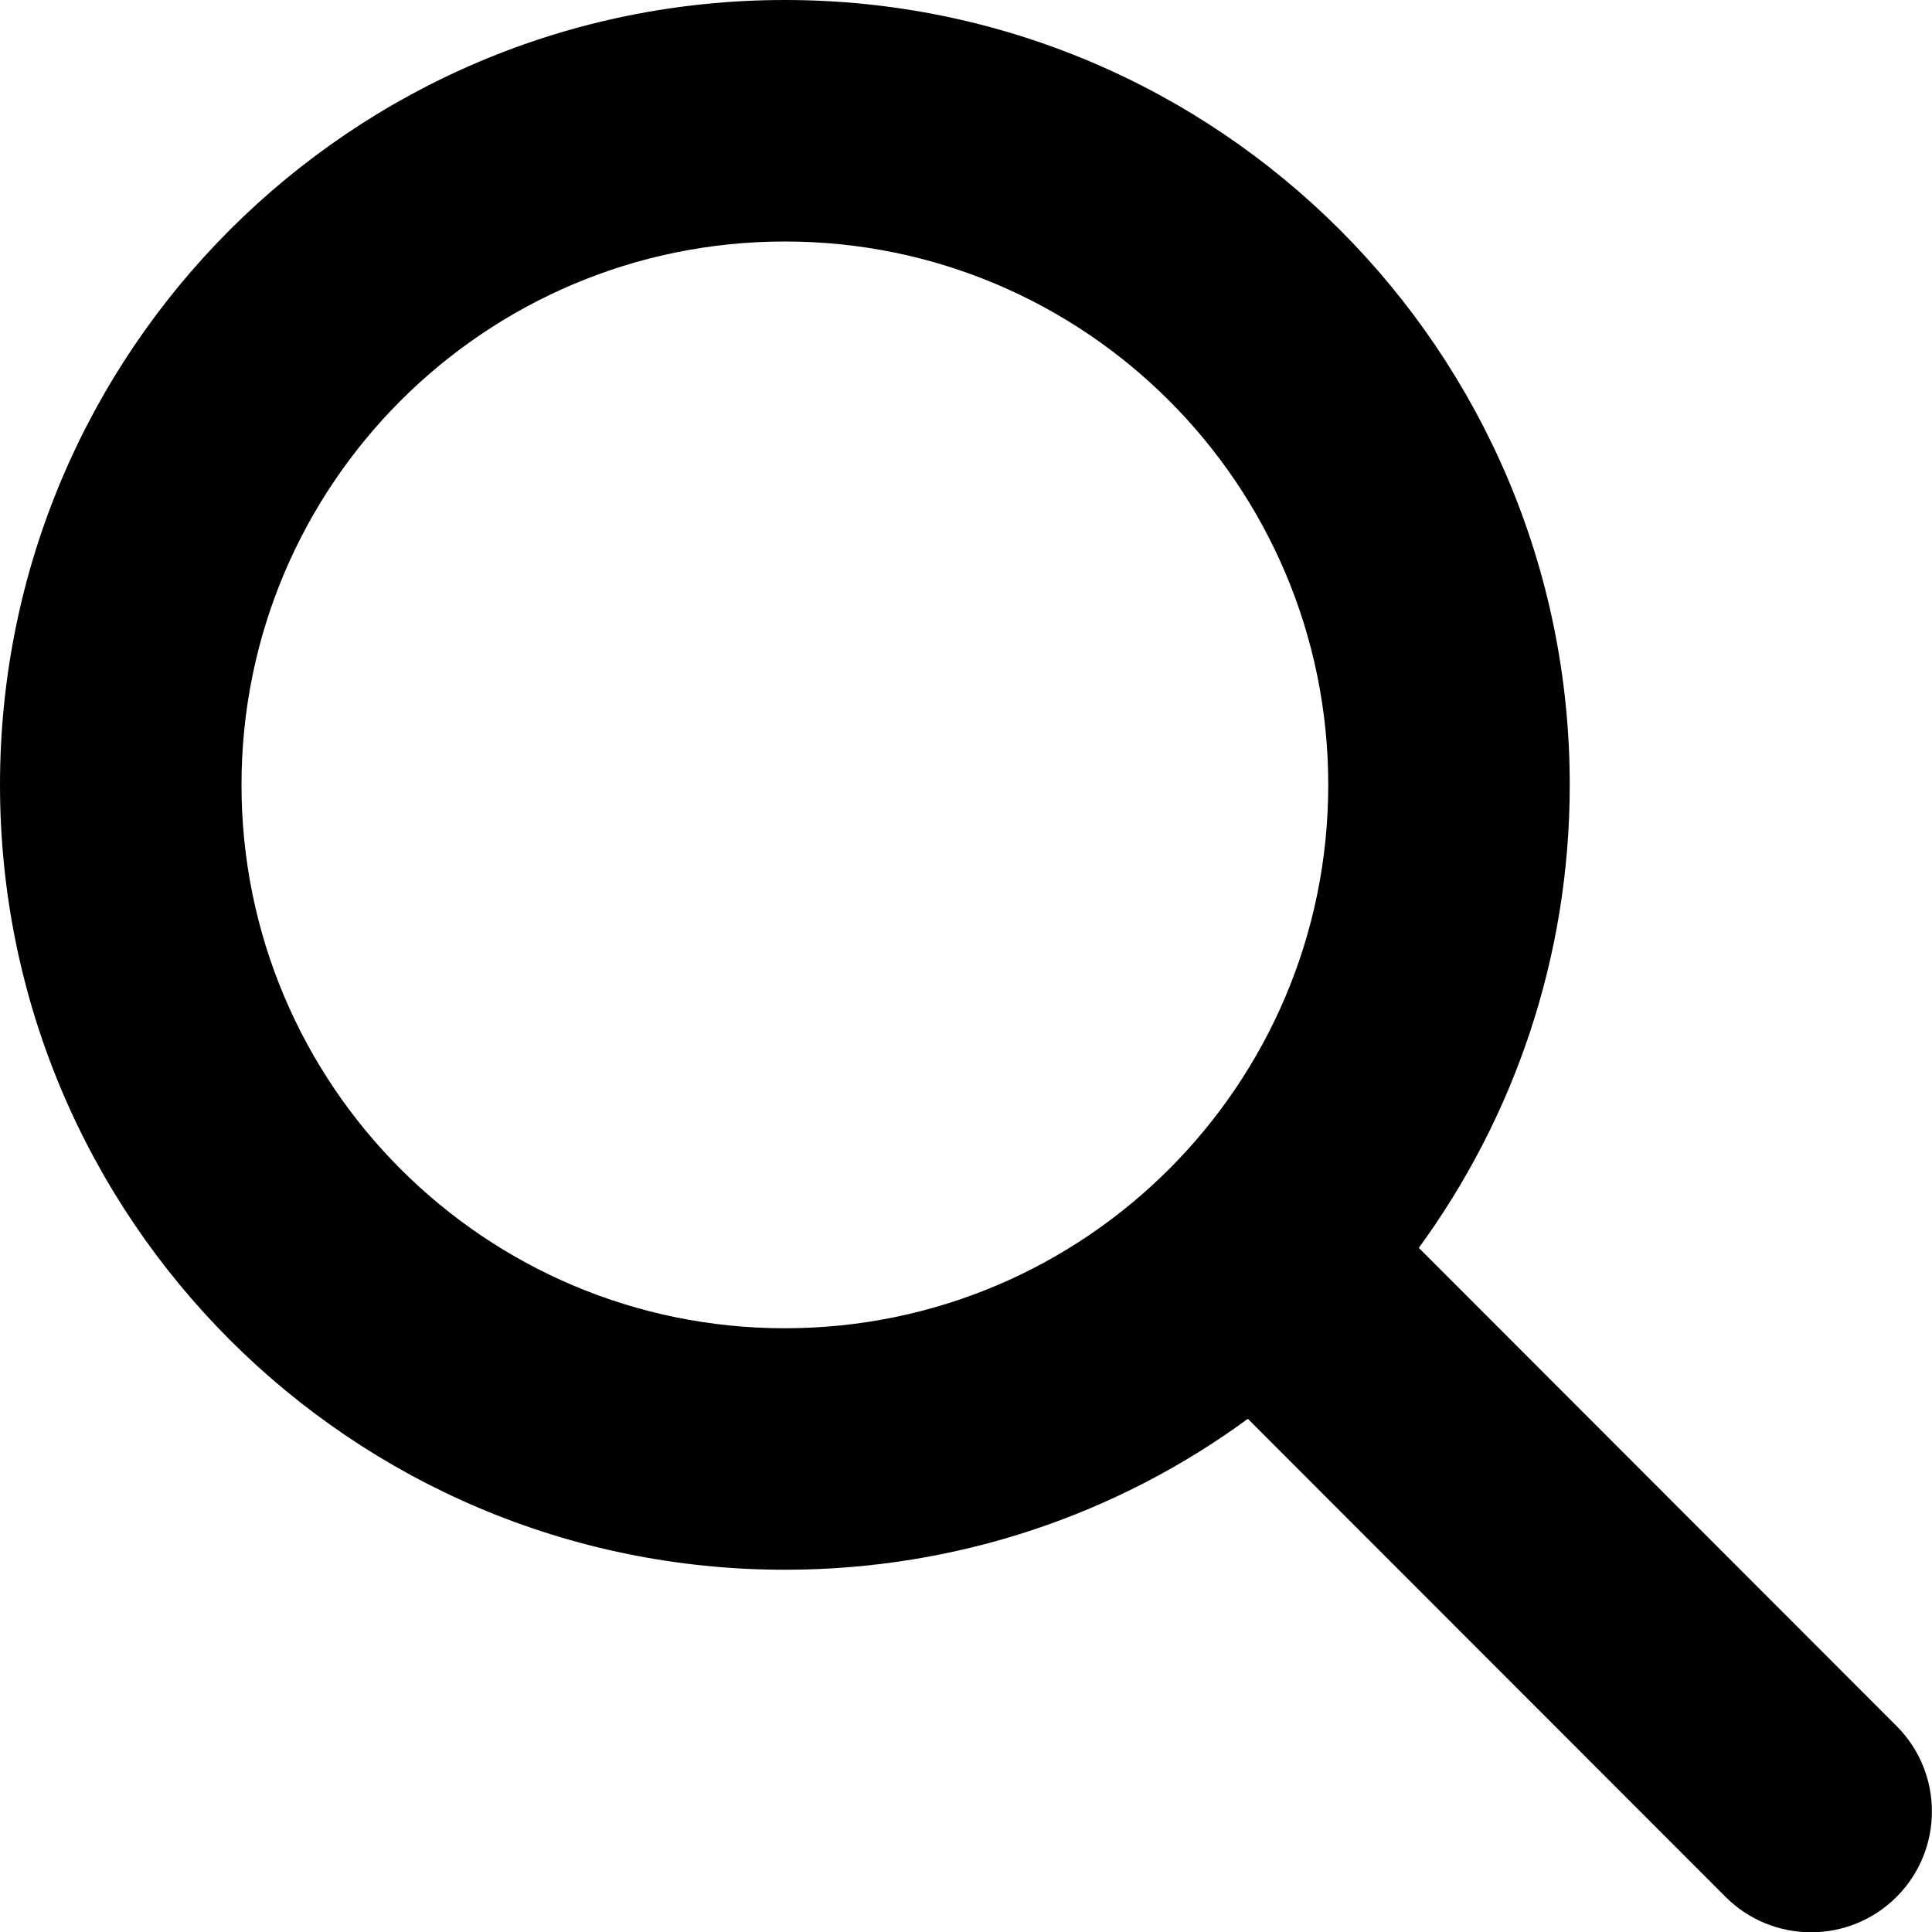
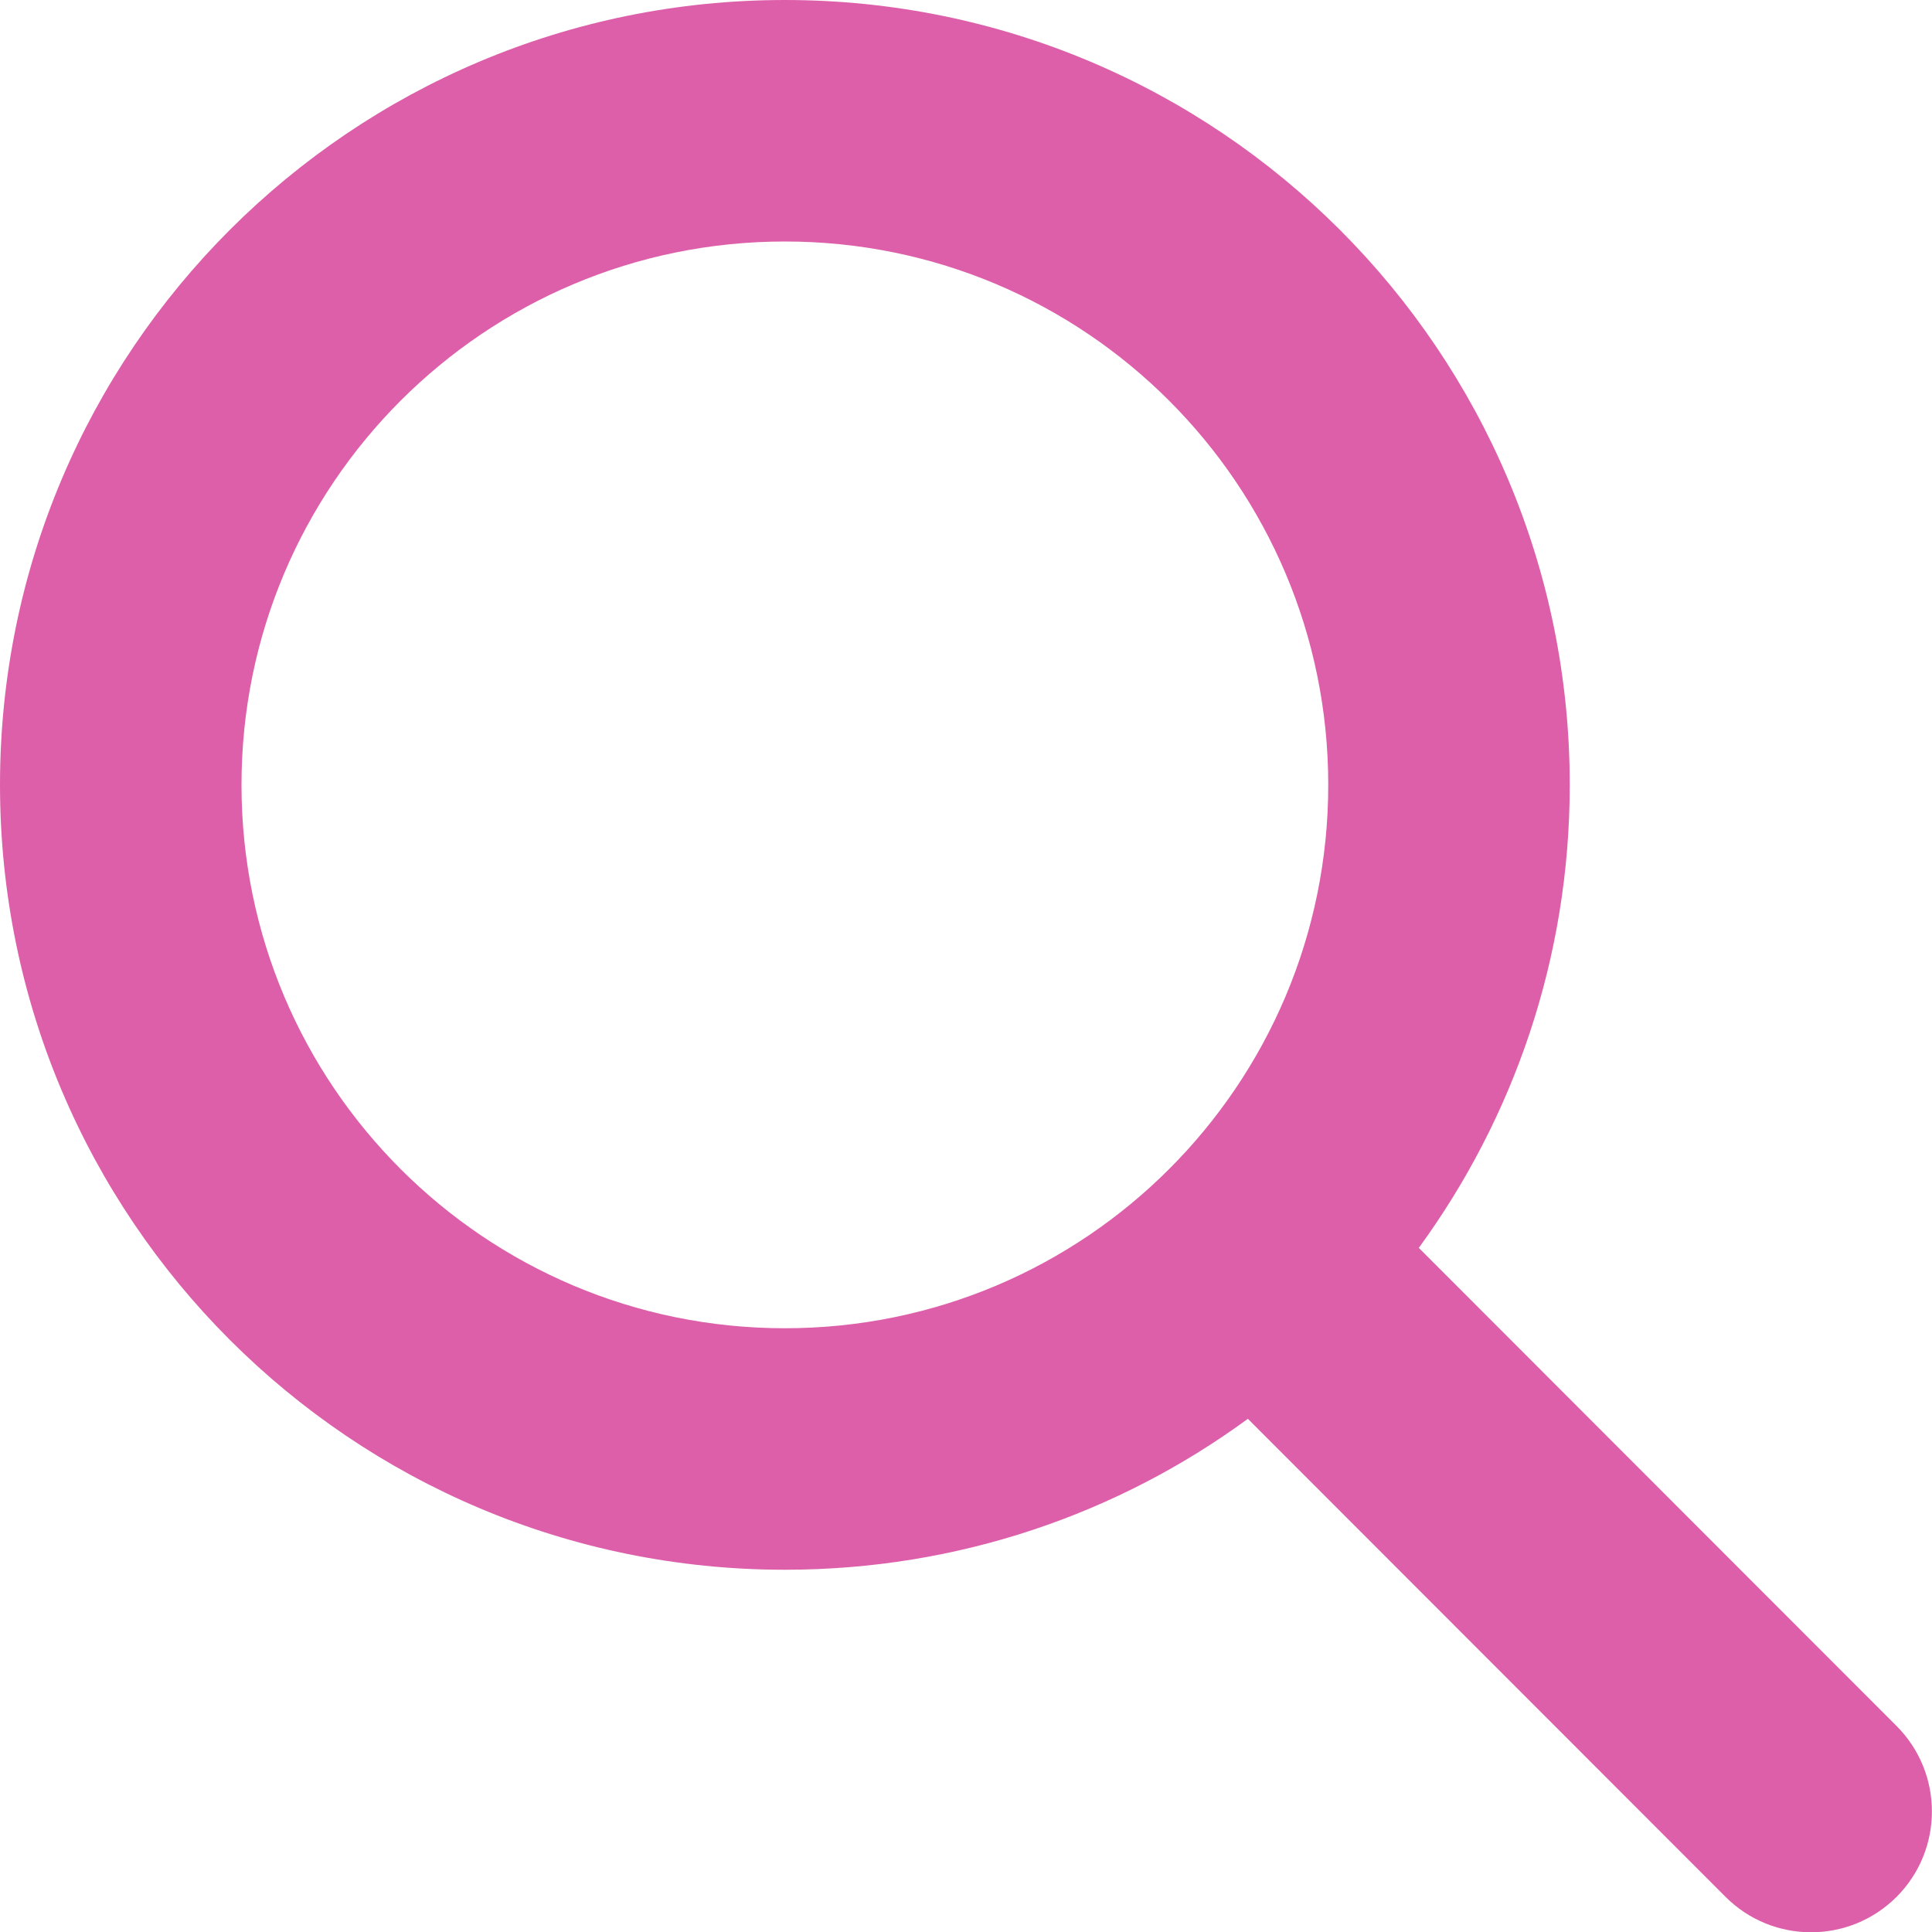
- <svg xmlns="http://www.w3.org/2000/svg" viewBox="0 0 512 512">
+ <svg xmlns="http://www.w3.org/2000/svg" viewBox="0 0 512 512" fill="#DD5FAA">
  <path d="M416 208c0 45.9-14.9 88.3-40 122.7L502.6 457.4c12.5 12.5 12.5 32.8 0 45.3s-32.8 12.5-45.3 0L330.7 376c-34.4 25.2-76.8 40-122.7 40C93.1 416 0 322.9 0 208S93.1 0 208 0S416 93.1 416 208zM208 352a144 144 0 1 0 0-288 144 144 0 1 0 0 288z" />
</svg>
